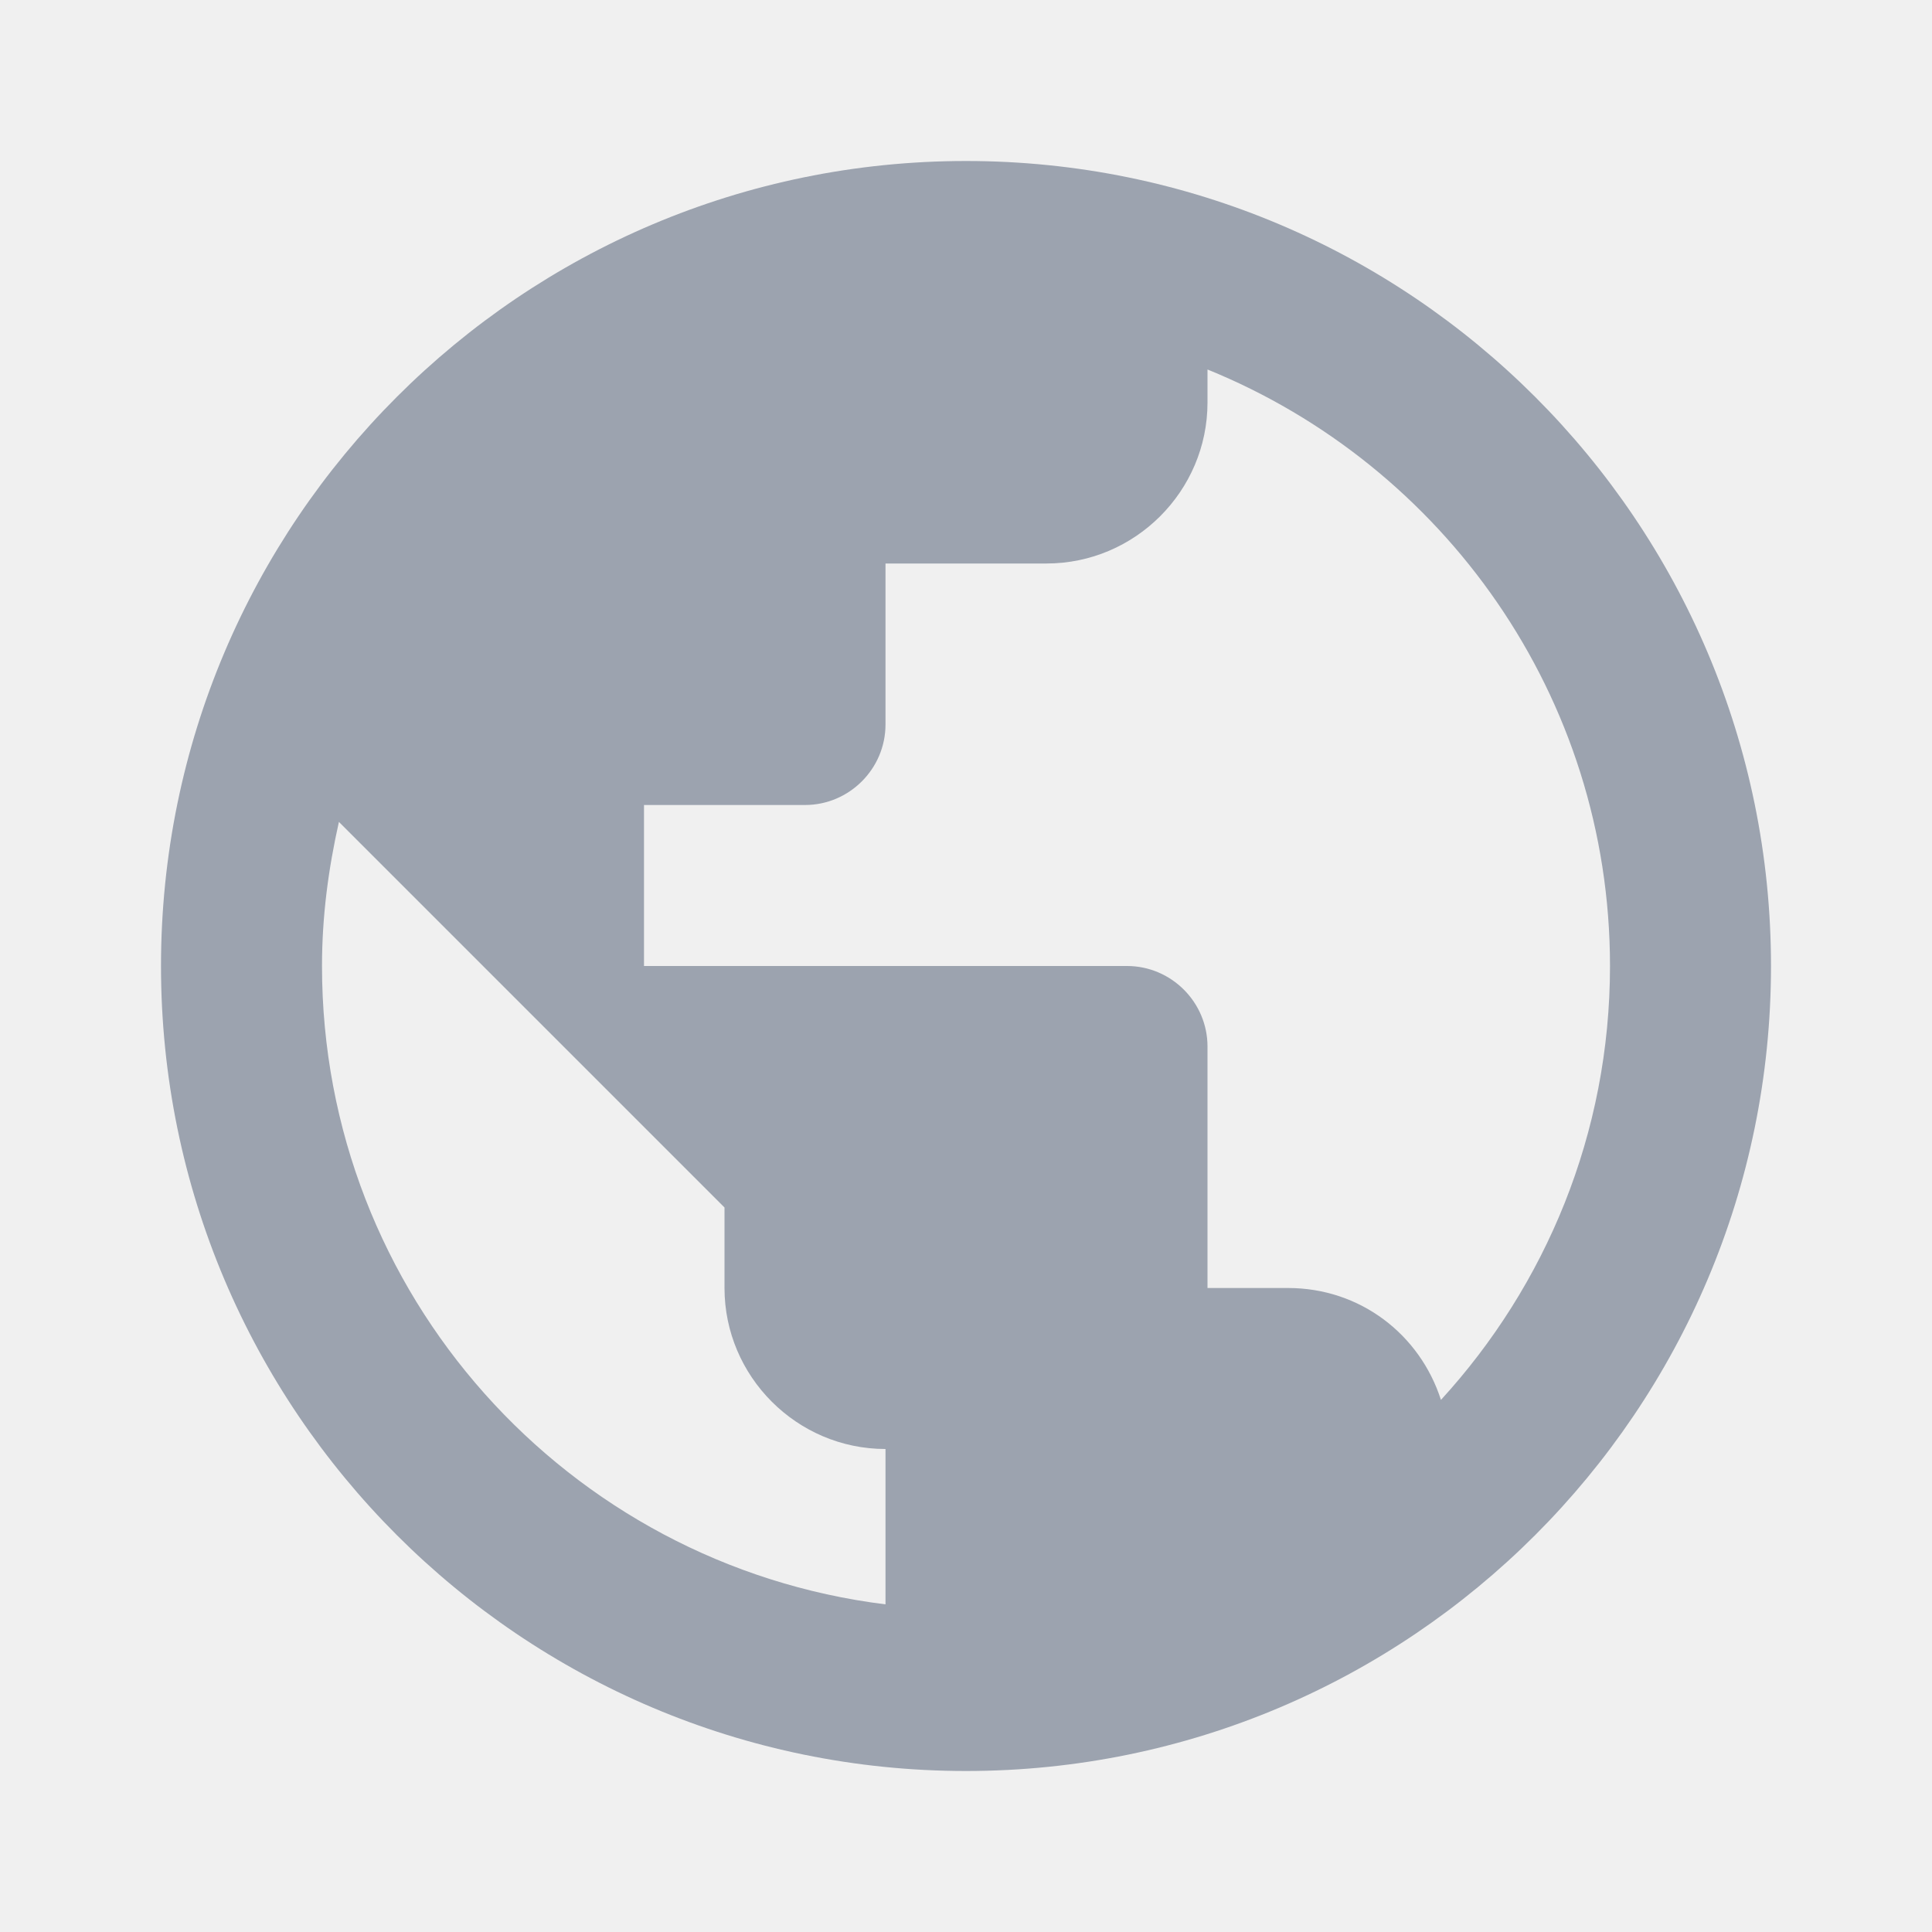
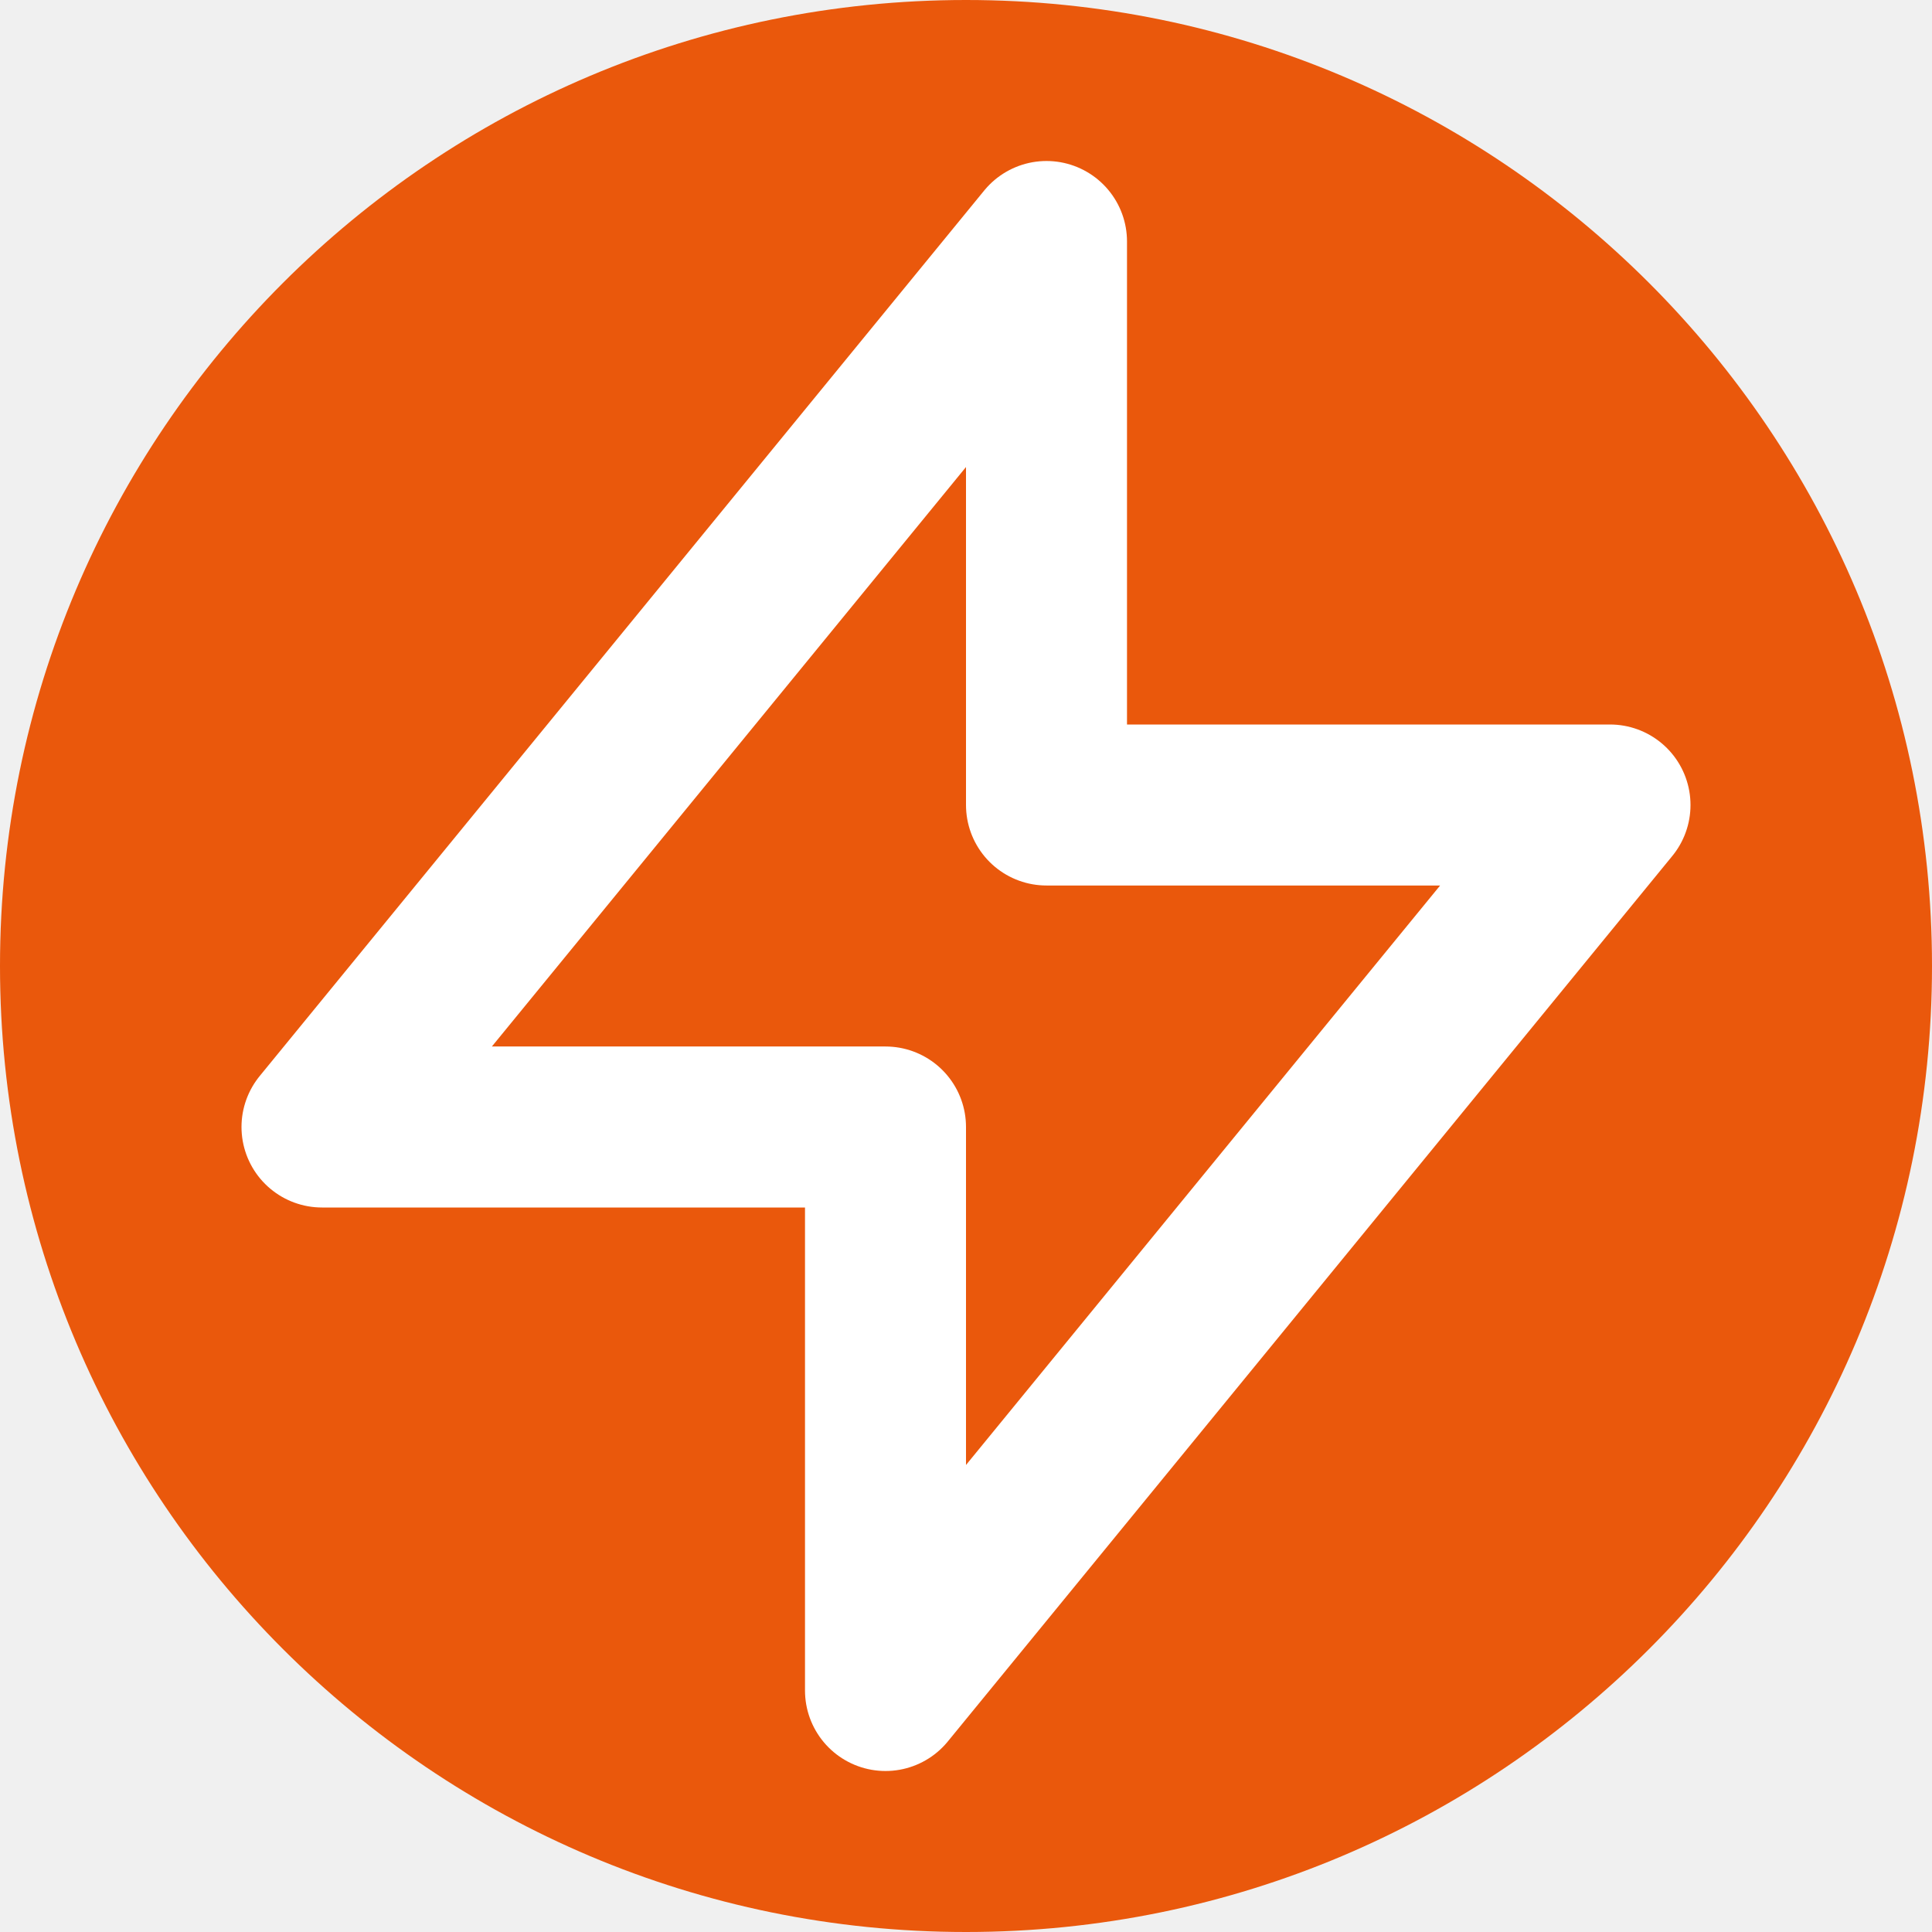
- <svg xmlns="http://www.w3.org/2000/svg" viewBox="0 0 24 24" fill="#9ca3af">
-   <path d="M12 2C6.48 2 2 6.48 2 12s4.48 10 10 10 10-4.48 10-10S17.52 2 12 2zm-1 17.93c-3.95-.49-7-3.85-7-7.93 0-.62.08-1.21.21-1.79L9 15v1c0 1.1.9 2 2 2v1.93zm6.9-2.54c-.26-.81-1-1.39-1.9-1.39h-1v-3c0-.55-.45-1-1-1H8v-2h2c.55 0 1-.45 1-1V7h2c1.1 0 2-.9 2-2v-.41c2.93 1.19 5 4.06 5 7.41 0 2.08-.8 3.97-2.1 5.39z" />
+ <svg xmlns="http://www.w3.org/2000/svg" viewBox="0 0 24 24">
+   <circle cx="12" cy="12" r="12" fill="#EA580C" />
+   <path fill="none" stroke="#FFFFFF" stroke-width="2" stroke-linecap="round" stroke-linejoin="round" d="M13 10V3L4 14h7v7l9-11h-7z" />
</svg>
